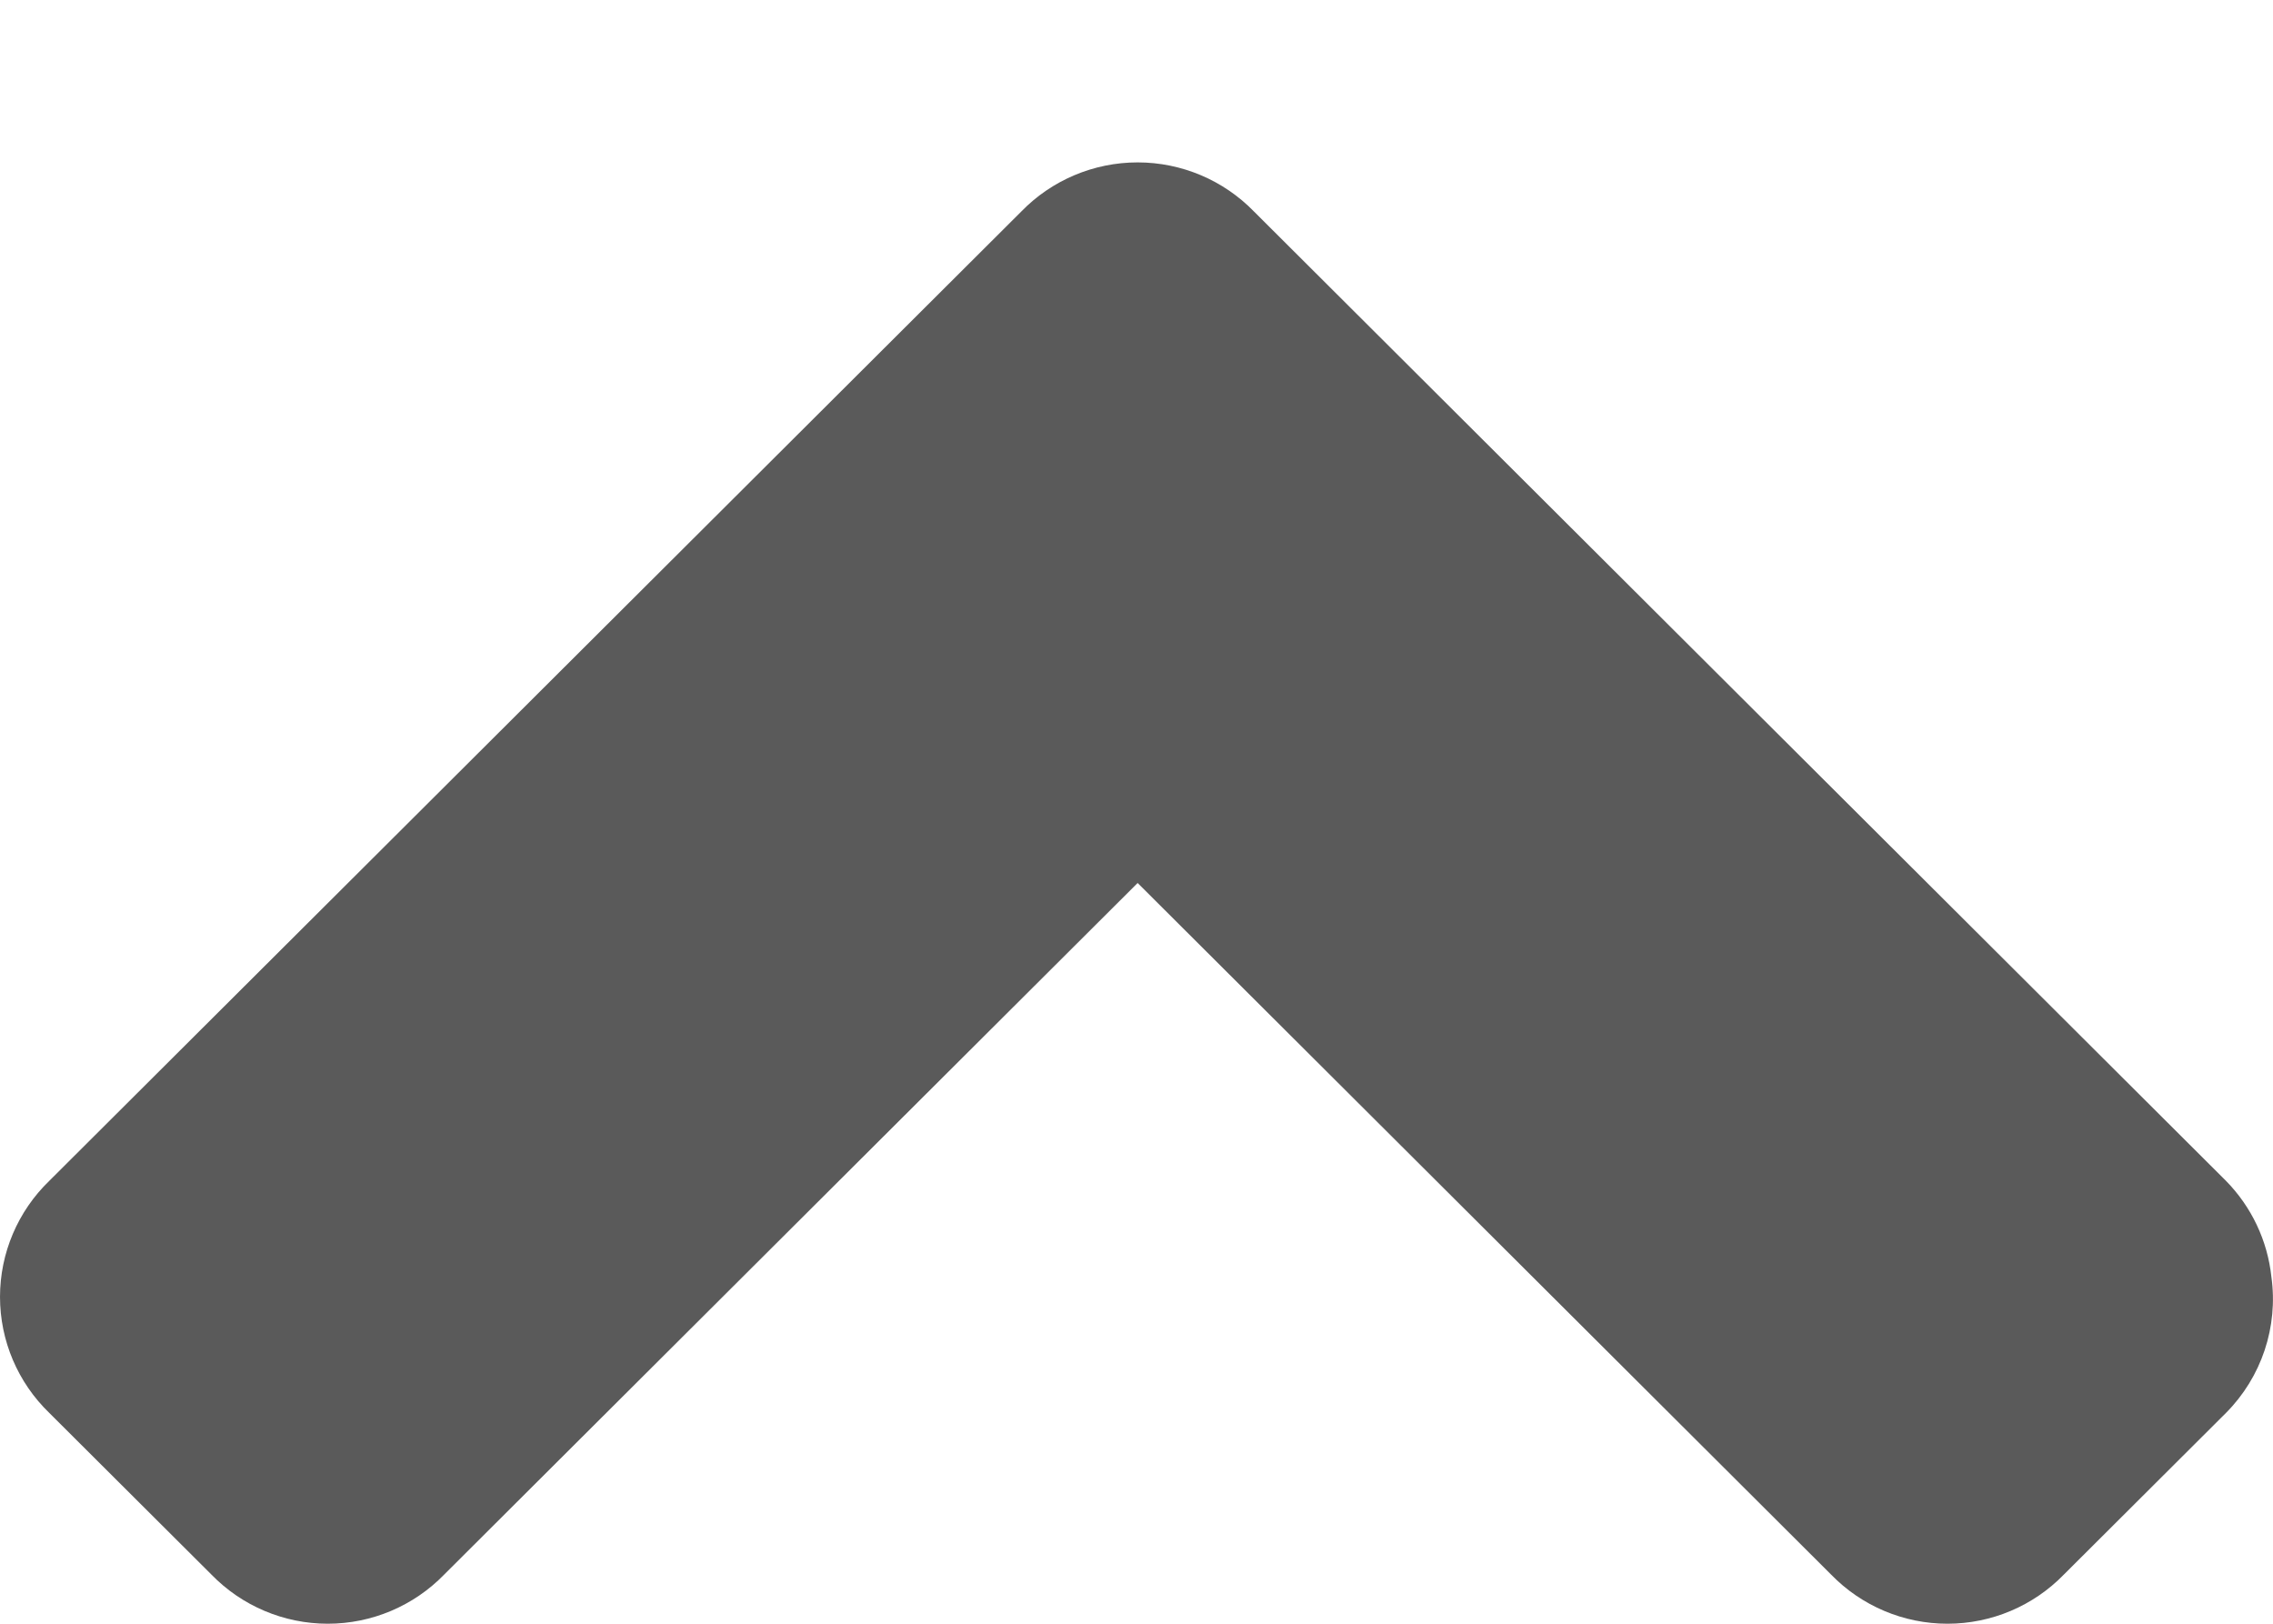
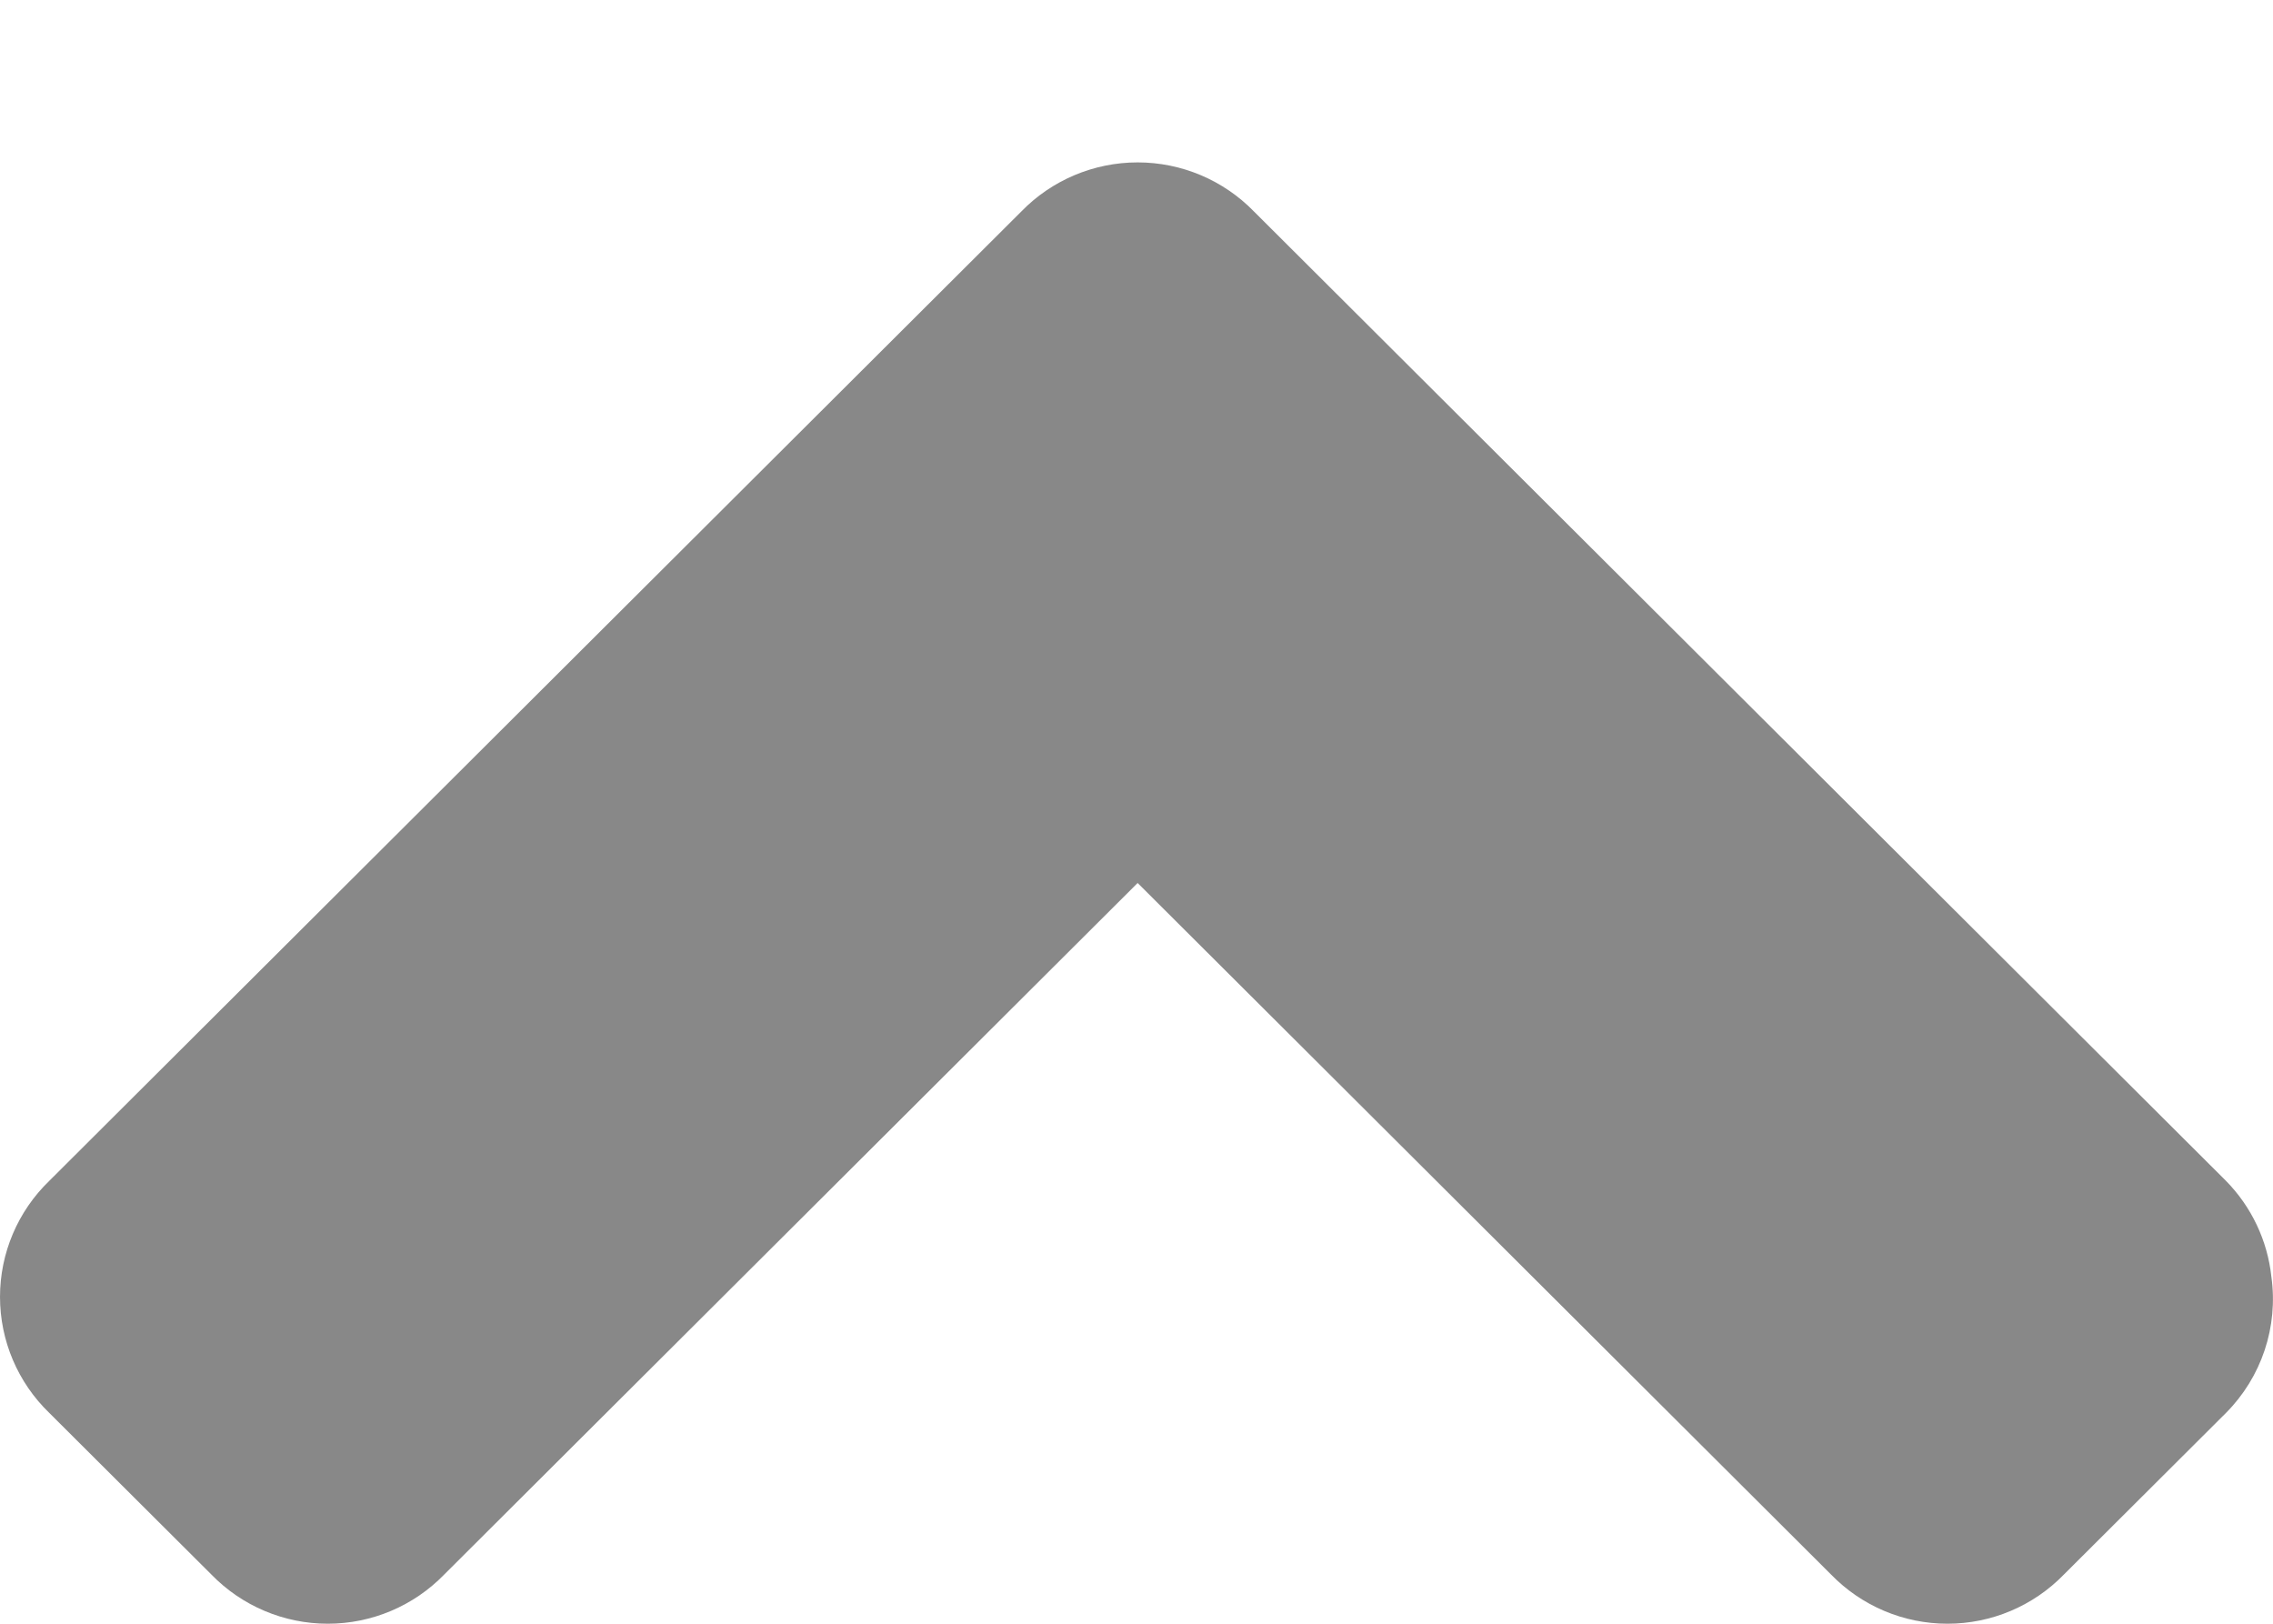
<svg xmlns="http://www.w3.org/2000/svg" viewBox="0 0 7 5">
-   <path d="M 9.863,1.01 A 0.995,0.998 0 0 0 9.272,1.29 L 3.303,7.276 A 0.995,0.998 0 0 0 3.303,8.71 L 9.272,14.696 A 0.995,0.998 0 0 0 10.702,14.696 L 11.697,13.698 A 0.995,0.998 0 0 0 11.697,12.264 L 7.438,7.993 11.697,3.722 A 0.995,0.998 0 0 0 11.697,2.288 L 10.702,1.29 A 0.995,0.998 0 0 0 9.863,1.01 z" color="#000" fill="#5a5a5a" transform="matrix(0 0.5 -0.5 0 7.5 -1)" />
+   <path d="M 9.863,1.01 A 0.995,0.998 0 0 0 9.272,1.29 L 3.303,7.276 A 0.995,0.998 0 0 0 3.303,8.71 L 9.272,14.696 A 0.995,0.998 0 0 0 10.702,14.696 L 11.697,13.698 A 0.995,0.998 0 0 0 11.697,12.264 L 7.438,7.993 11.697,3.722 A 0.995,0.998 0 0 0 11.697,2.288 L 10.702,1.29 A 0.995,0.998 0 0 0 9.863,1.01 z" color="#000" fill="#888" transform="matrix(0 0.5 -0.5 0 7.5 -1)" />
</svg>
